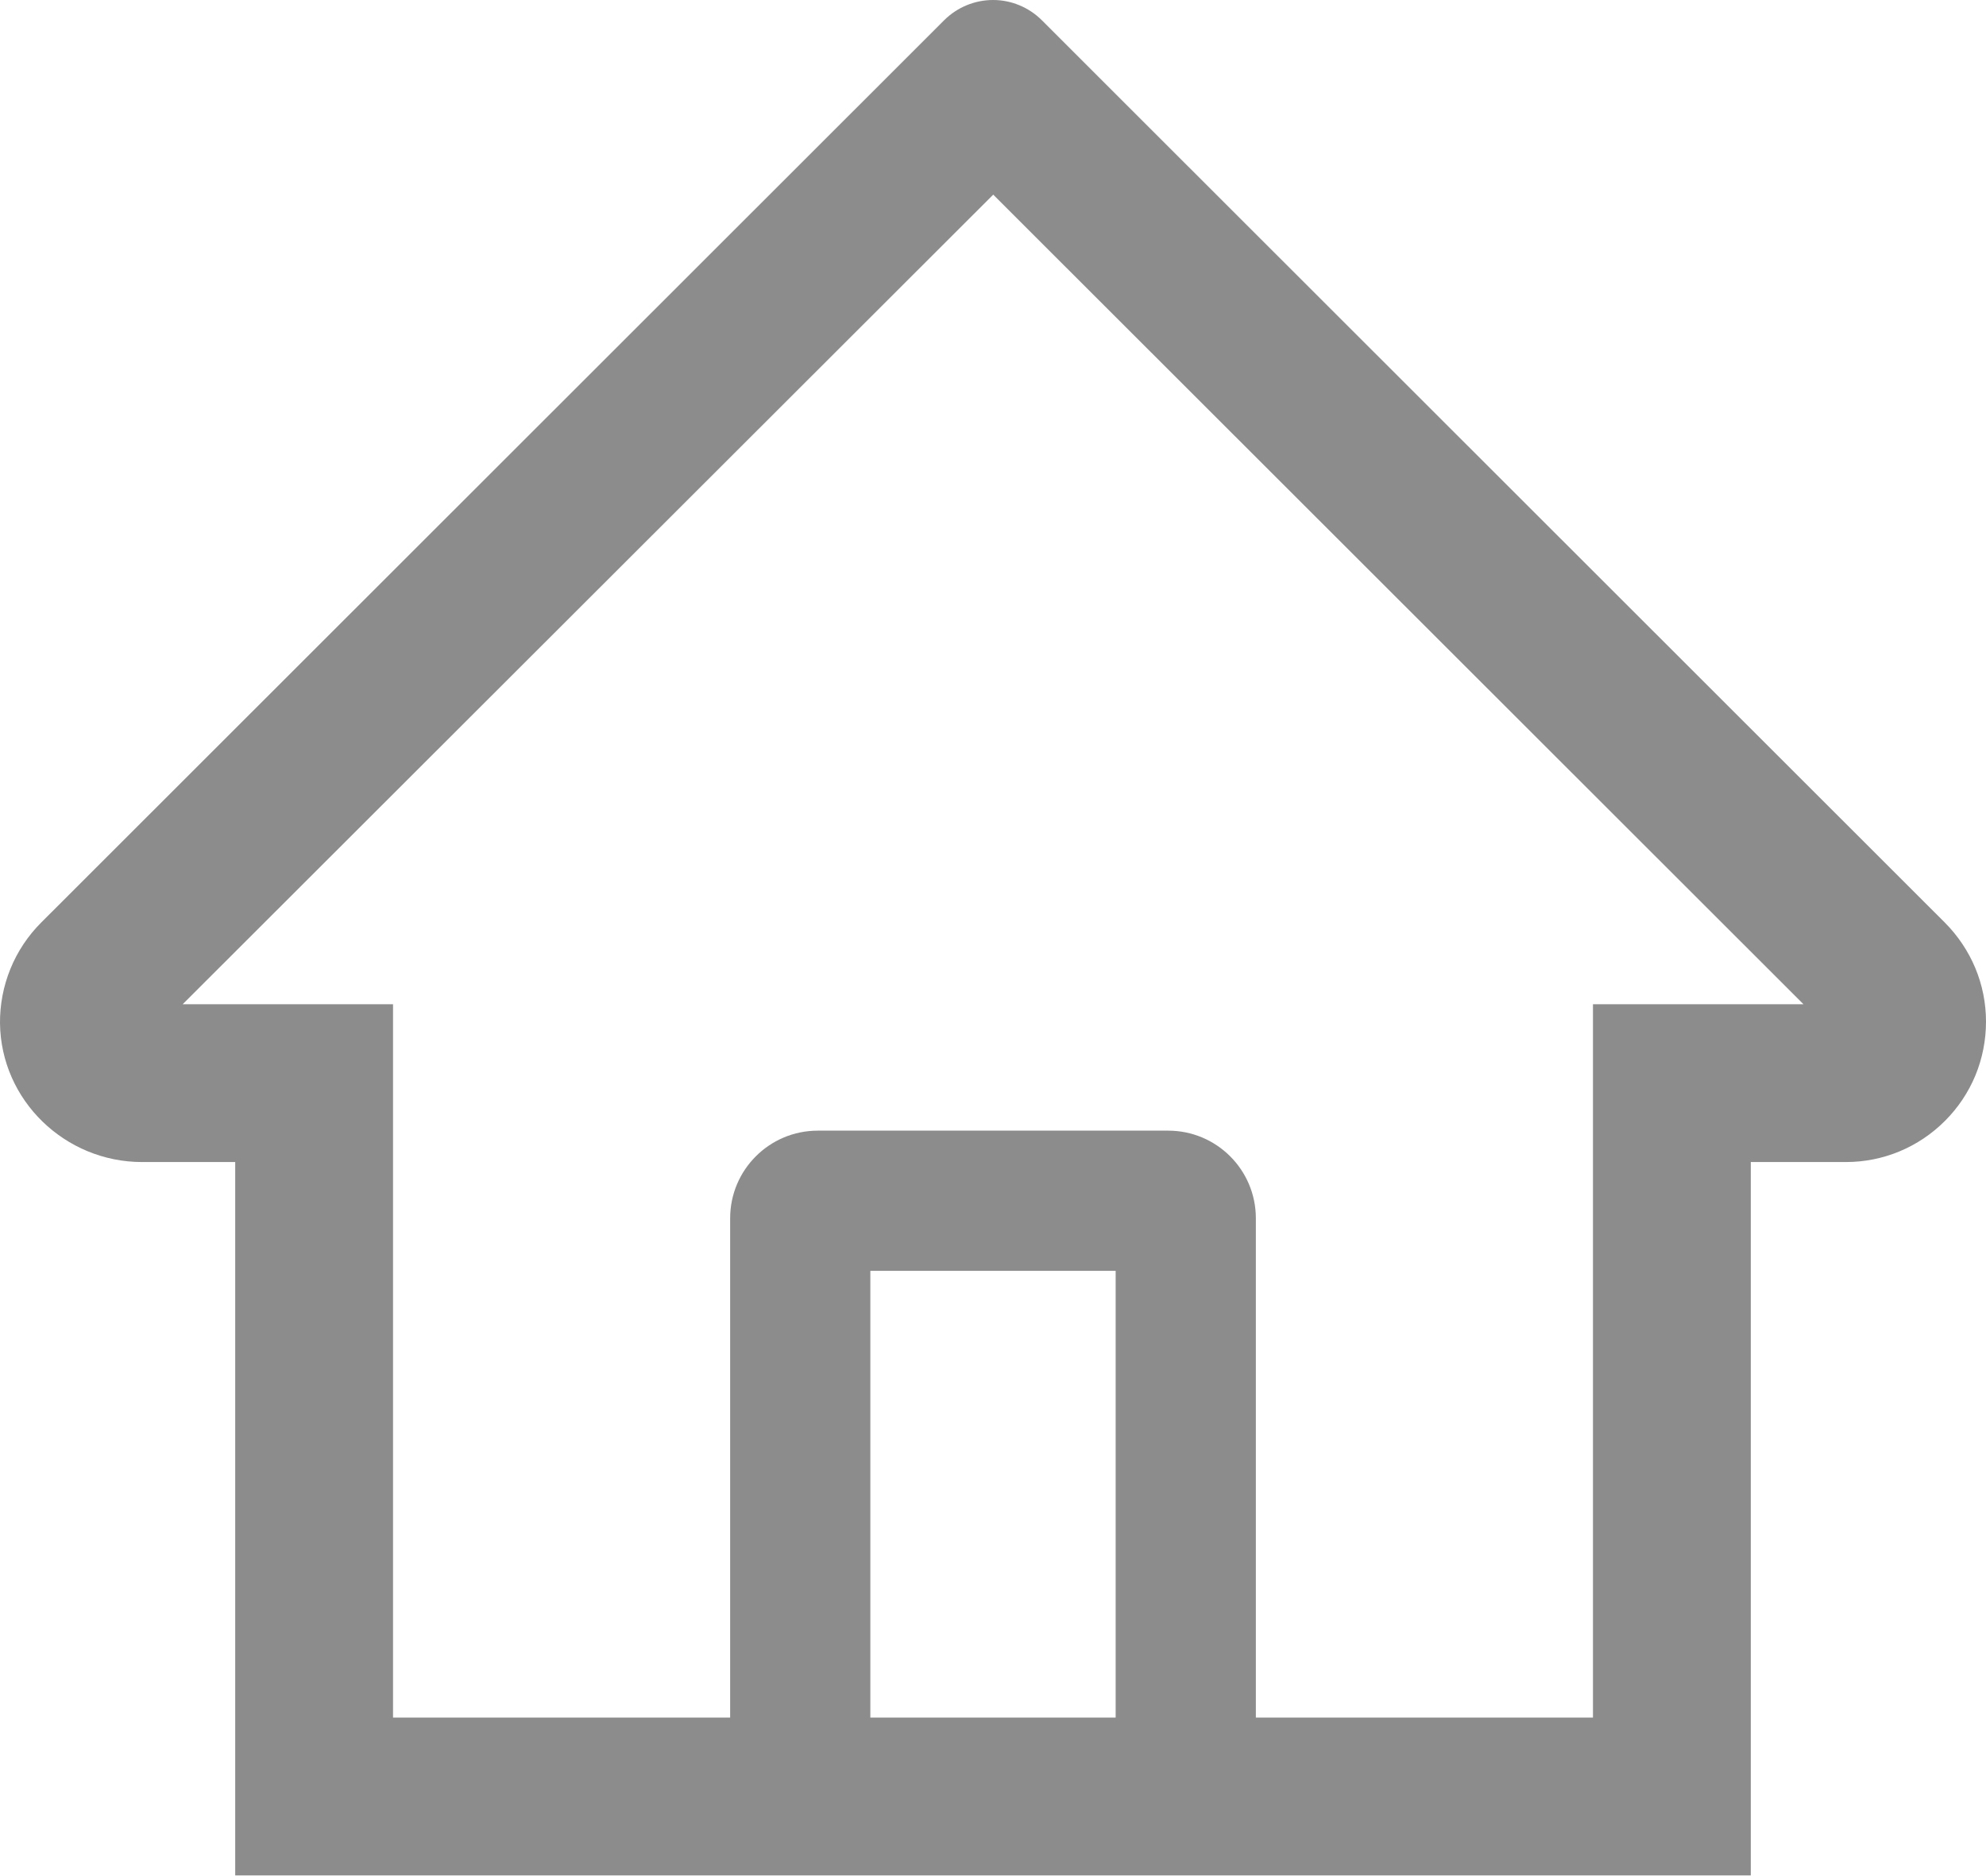
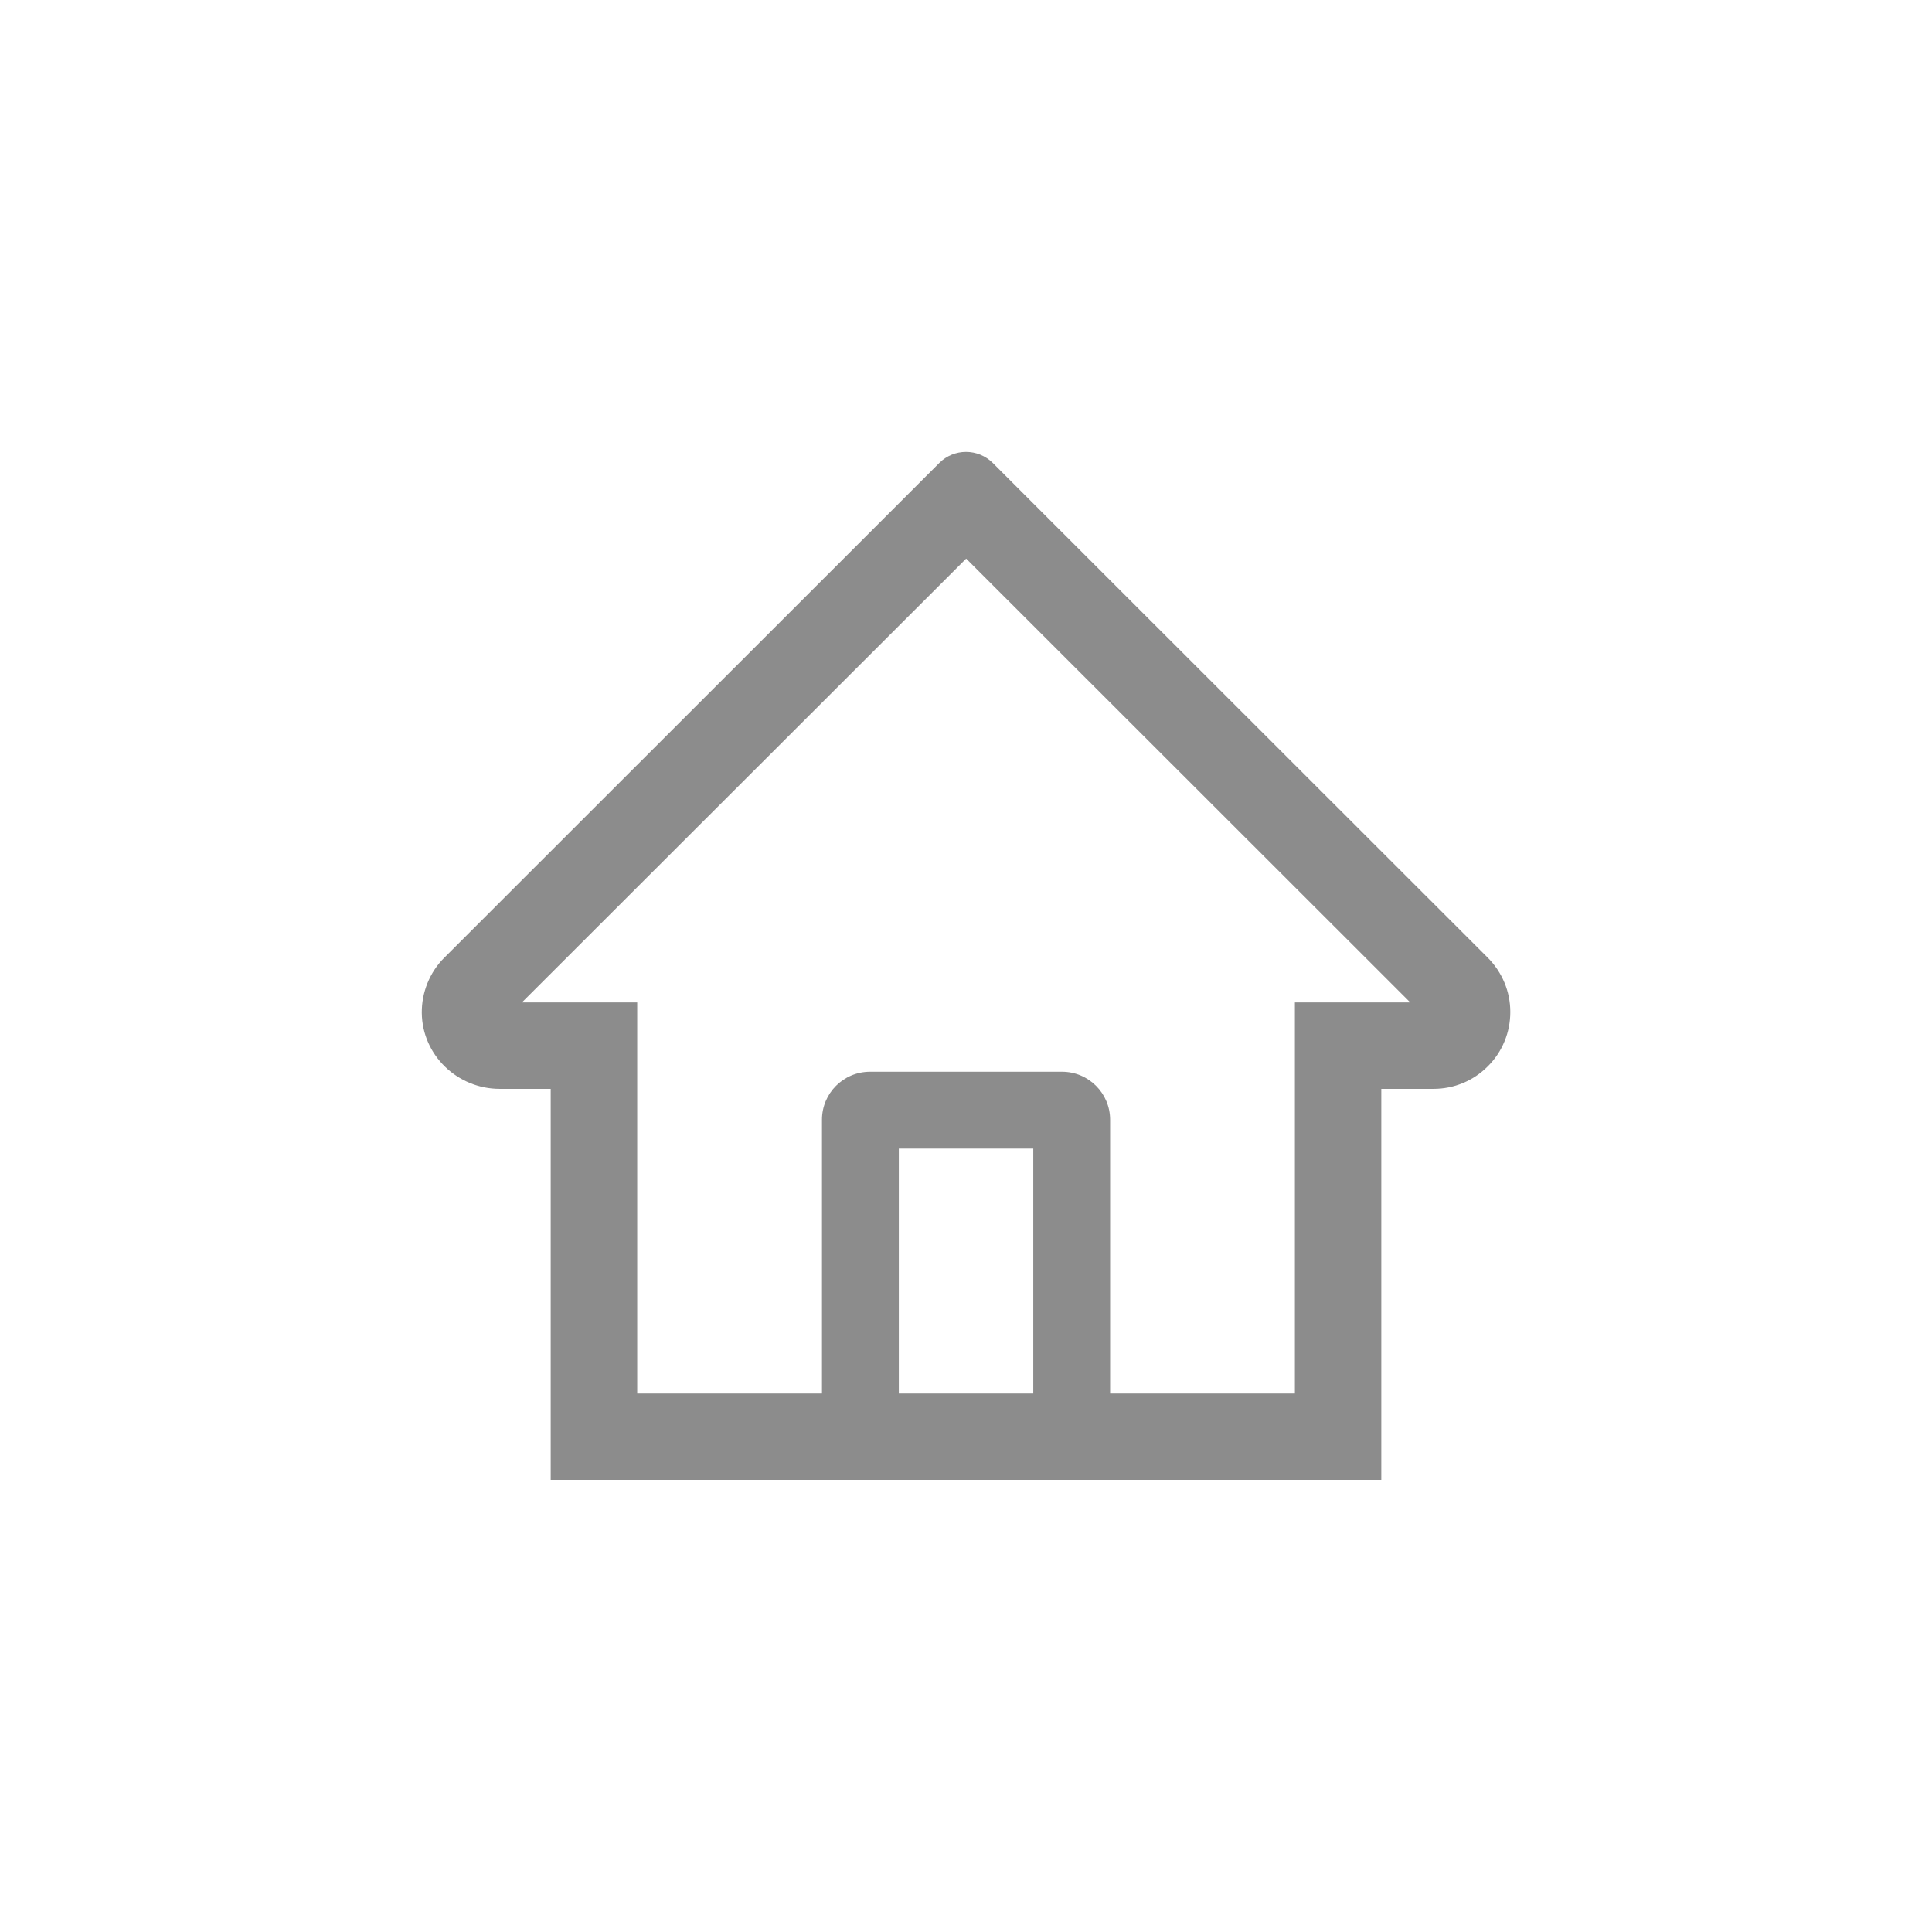
- <svg xmlns="http://www.w3.org/2000/svg" fill="none" viewBox="0 0 12.395 11.707" aria-hidden="true">
-   <path d="M12.138,5.759C12.138,5.759,6.855,0.479,6.855,0.479C6.855,0.479,6.501,0.125,6.501,0.125C6.42,0.045,6.311,1.9428903e-16,6.198,0C6.084,0,5.975,0.045,5.894,0.125C5.894,0.125,0.257,5.759,0.257,5.759C0.174,5.842,0.109,5.94,0.065,6.048C0.021,6.156,-0.001,6.272,0,6.388C0.006,6.869,0.406,7.254,0.887,7.254C0.887,7.254,1.468,7.254,1.468,7.254C1.468,7.254,1.468,11.707,1.468,11.707C1.468,11.707,10.927,11.707,10.927,11.707C10.927,11.707,10.927,7.254,10.927,7.254C10.927,7.254,11.52,7.254,11.52,7.254C11.754,7.254,11.974,7.162,12.139,6.997C12.221,6.915,12.285,6.819,12.329,6.713C12.373,6.606,12.395,6.492,12.395,6.377C12.395,6.145,12.303,5.925,12.138,5.759C12.138,5.759,12.138,5.759,12.138,5.759ZM6.963,10.722C6.963,10.722,5.432,10.722,5.432,10.722C5.432,10.722,5.432,7.933,5.432,7.933C5.432,7.933,6.963,7.933,6.963,7.933C6.963,7.933,6.963,10.722,6.963,10.722ZM9.942,6.269C9.942,6.269,9.942,10.722,9.942,10.722C9.942,10.722,7.838,10.722,7.838,10.722C7.838,10.722,7.838,7.605,7.838,7.605C7.838,7.303,7.593,7.058,7.291,7.058C7.291,7.058,5.104,7.058,5.104,7.058C4.802,7.058,4.557,7.303,4.557,7.605C4.557,7.605,4.557,10.722,4.557,10.722C4.557,10.722,2.453,10.722,2.453,10.722C2.453,10.722,2.453,6.269,2.453,6.269C2.453,6.269,1.14,6.269,1.14,6.269C1.14,6.269,6.199,1.215,6.199,1.215C6.199,1.215,6.515,1.531,6.515,1.531C6.515,1.531,11.256,6.269,11.256,6.269C11.256,6.269,9.942,6.269,9.942,6.269Z" fill="#000000" fill-opacity="0.45" />
+ <svg xmlns="http://www.w3.org/2000/svg" fill="none" version="1.1" width="22" height="22" viewBox="0 0 22 22">
+   <defs>
+     <clipPath id="master_svg0_57_0463/7_4301">
+       <rect x="4" y="4" width="14" height="14" rx="0" />
+     </clipPath>
+   </defs>
+   <g clip-path="url(#master_svg0_57_0463/7_4301)">
+     <path d="M16.941,10.905C16.941,10.905,11.658,5.625,11.658,5.625C11.658,5.625,11.304,5.271,11.304,5.271C11.223,5.191,11.114,5.146,11,5.146C10.887,5.146,10.777,5.191,10.697,5.271C10.697,5.271,5.06,10.905,5.06,10.905C4.977,10.987,4.912,11.086,4.868,11.194C4.824,11.302,4.802,11.417,4.803,11.534C4.808,12.015,5.209,12.399,5.69,12.399C5.69,12.399,6.271,12.399,6.271,12.399C6.271,12.399,6.271,16.852,6.271,16.852C6.271,16.852,15.729,16.852,15.729,16.852C15.729,16.852,15.729,12.399,15.729,12.399C15.729,12.399,16.323,12.399,16.323,12.399C16.557,12.399,16.777,12.308,16.942,12.142C17.024,12.061,17.088,11.965,17.132,11.858C17.176,11.752,17.198,11.638,17.198,11.523C17.198,11.291,17.106,11.071,16.941,10.905C16.941,10.905,16.941,10.905,16.941,10.905ZM11.766,15.868C11.766,15.868,10.235,15.868,10.235,15.868C10.235,15.868,10.235,13.079,10.235,13.079C10.235,13.079,11.766,13.079,11.766,13.079C11.766,13.079,11.766,15.868,11.766,15.868ZM14.745,11.415C14.745,11.415,14.745,15.868,14.745,15.868C14.745,15.868,12.641,15.868,12.641,15.868C12.641,15.868,12.641,12.751,12.641,12.751C12.641,12.449,12.396,12.204,12.094,12.204C12.094,12.204,9.907,12.204,9.907,12.204C9.604,12.204,9.36,12.449,9.36,12.751C9.36,12.751,9.36,15.868,9.36,15.868C9.36,15.868,7.256,15.868,7.256,15.868C7.256,15.868,7.256,11.415,7.256,11.415C7.256,11.415,5.943,11.415,5.943,11.415C5.943,11.415,11.002,6.361,11.002,6.361C11.002,6.361,11.317,6.676,11.317,6.676C11.317,6.676,16.059,11.415,16.059,11.415C16.059,11.415,14.745,11.415,14.745,11.415Z" fill="#000000" fill-opacity="0.45" />
+   </g>
</svg>
